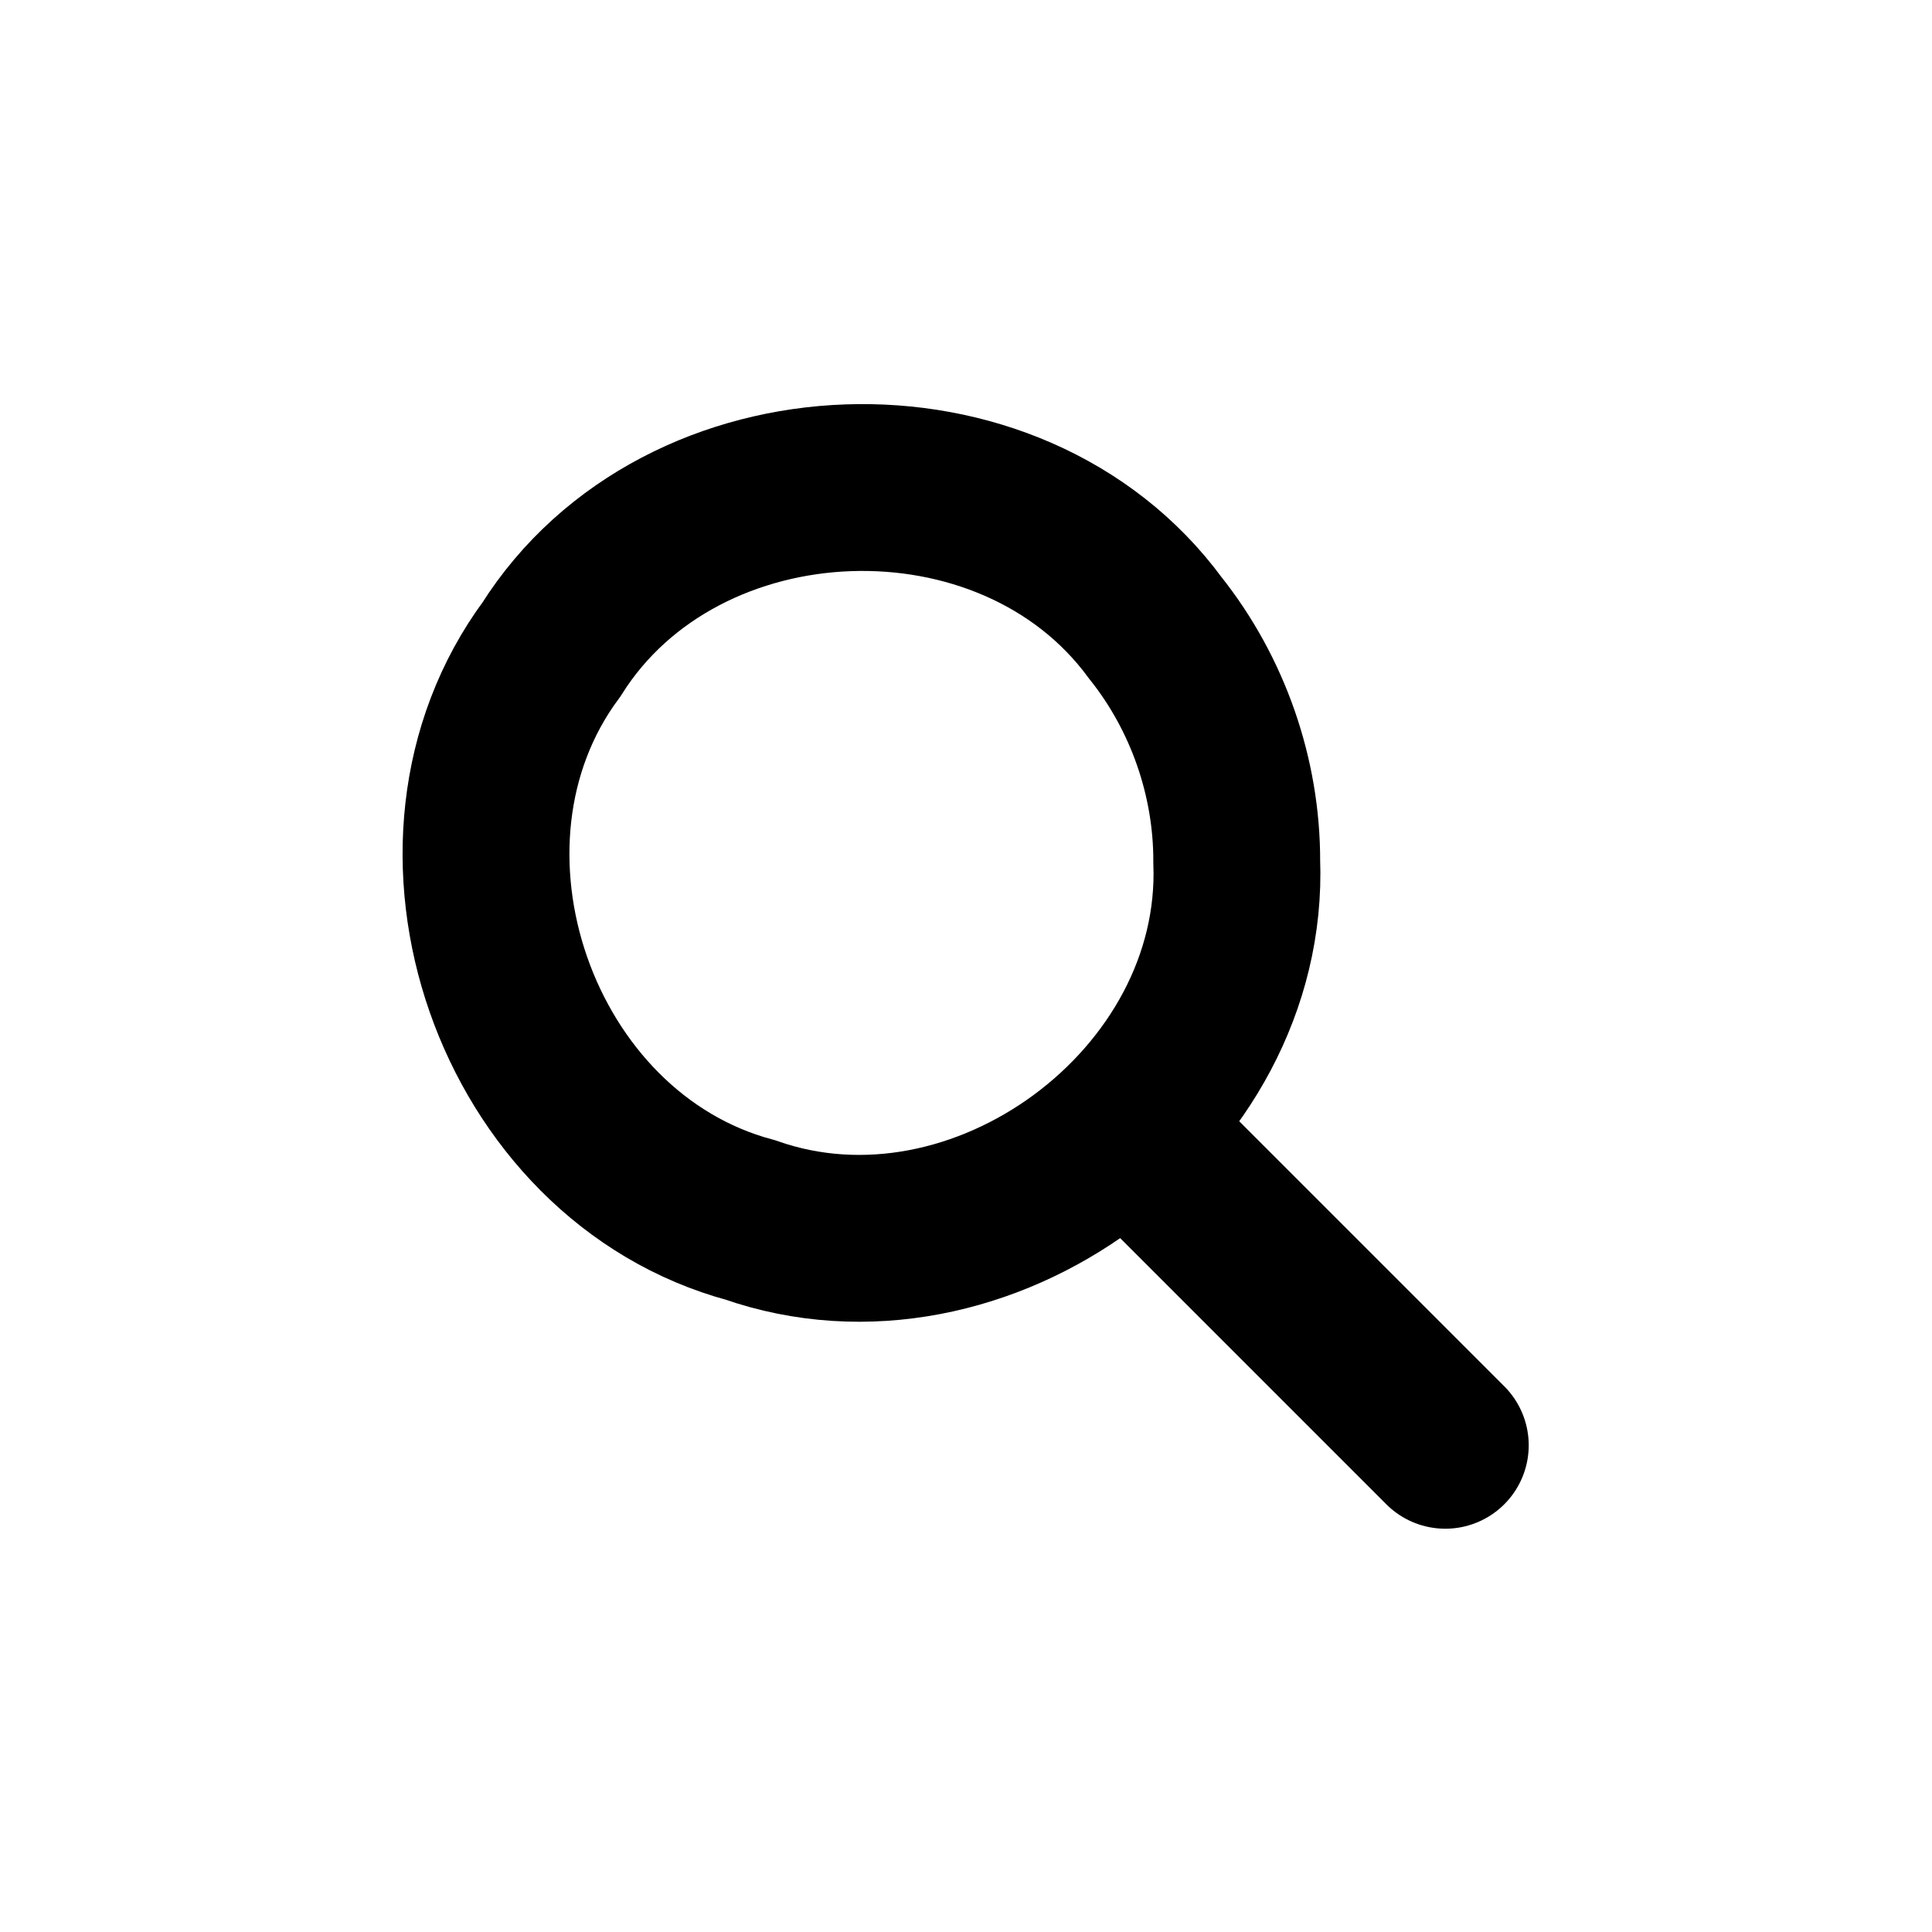
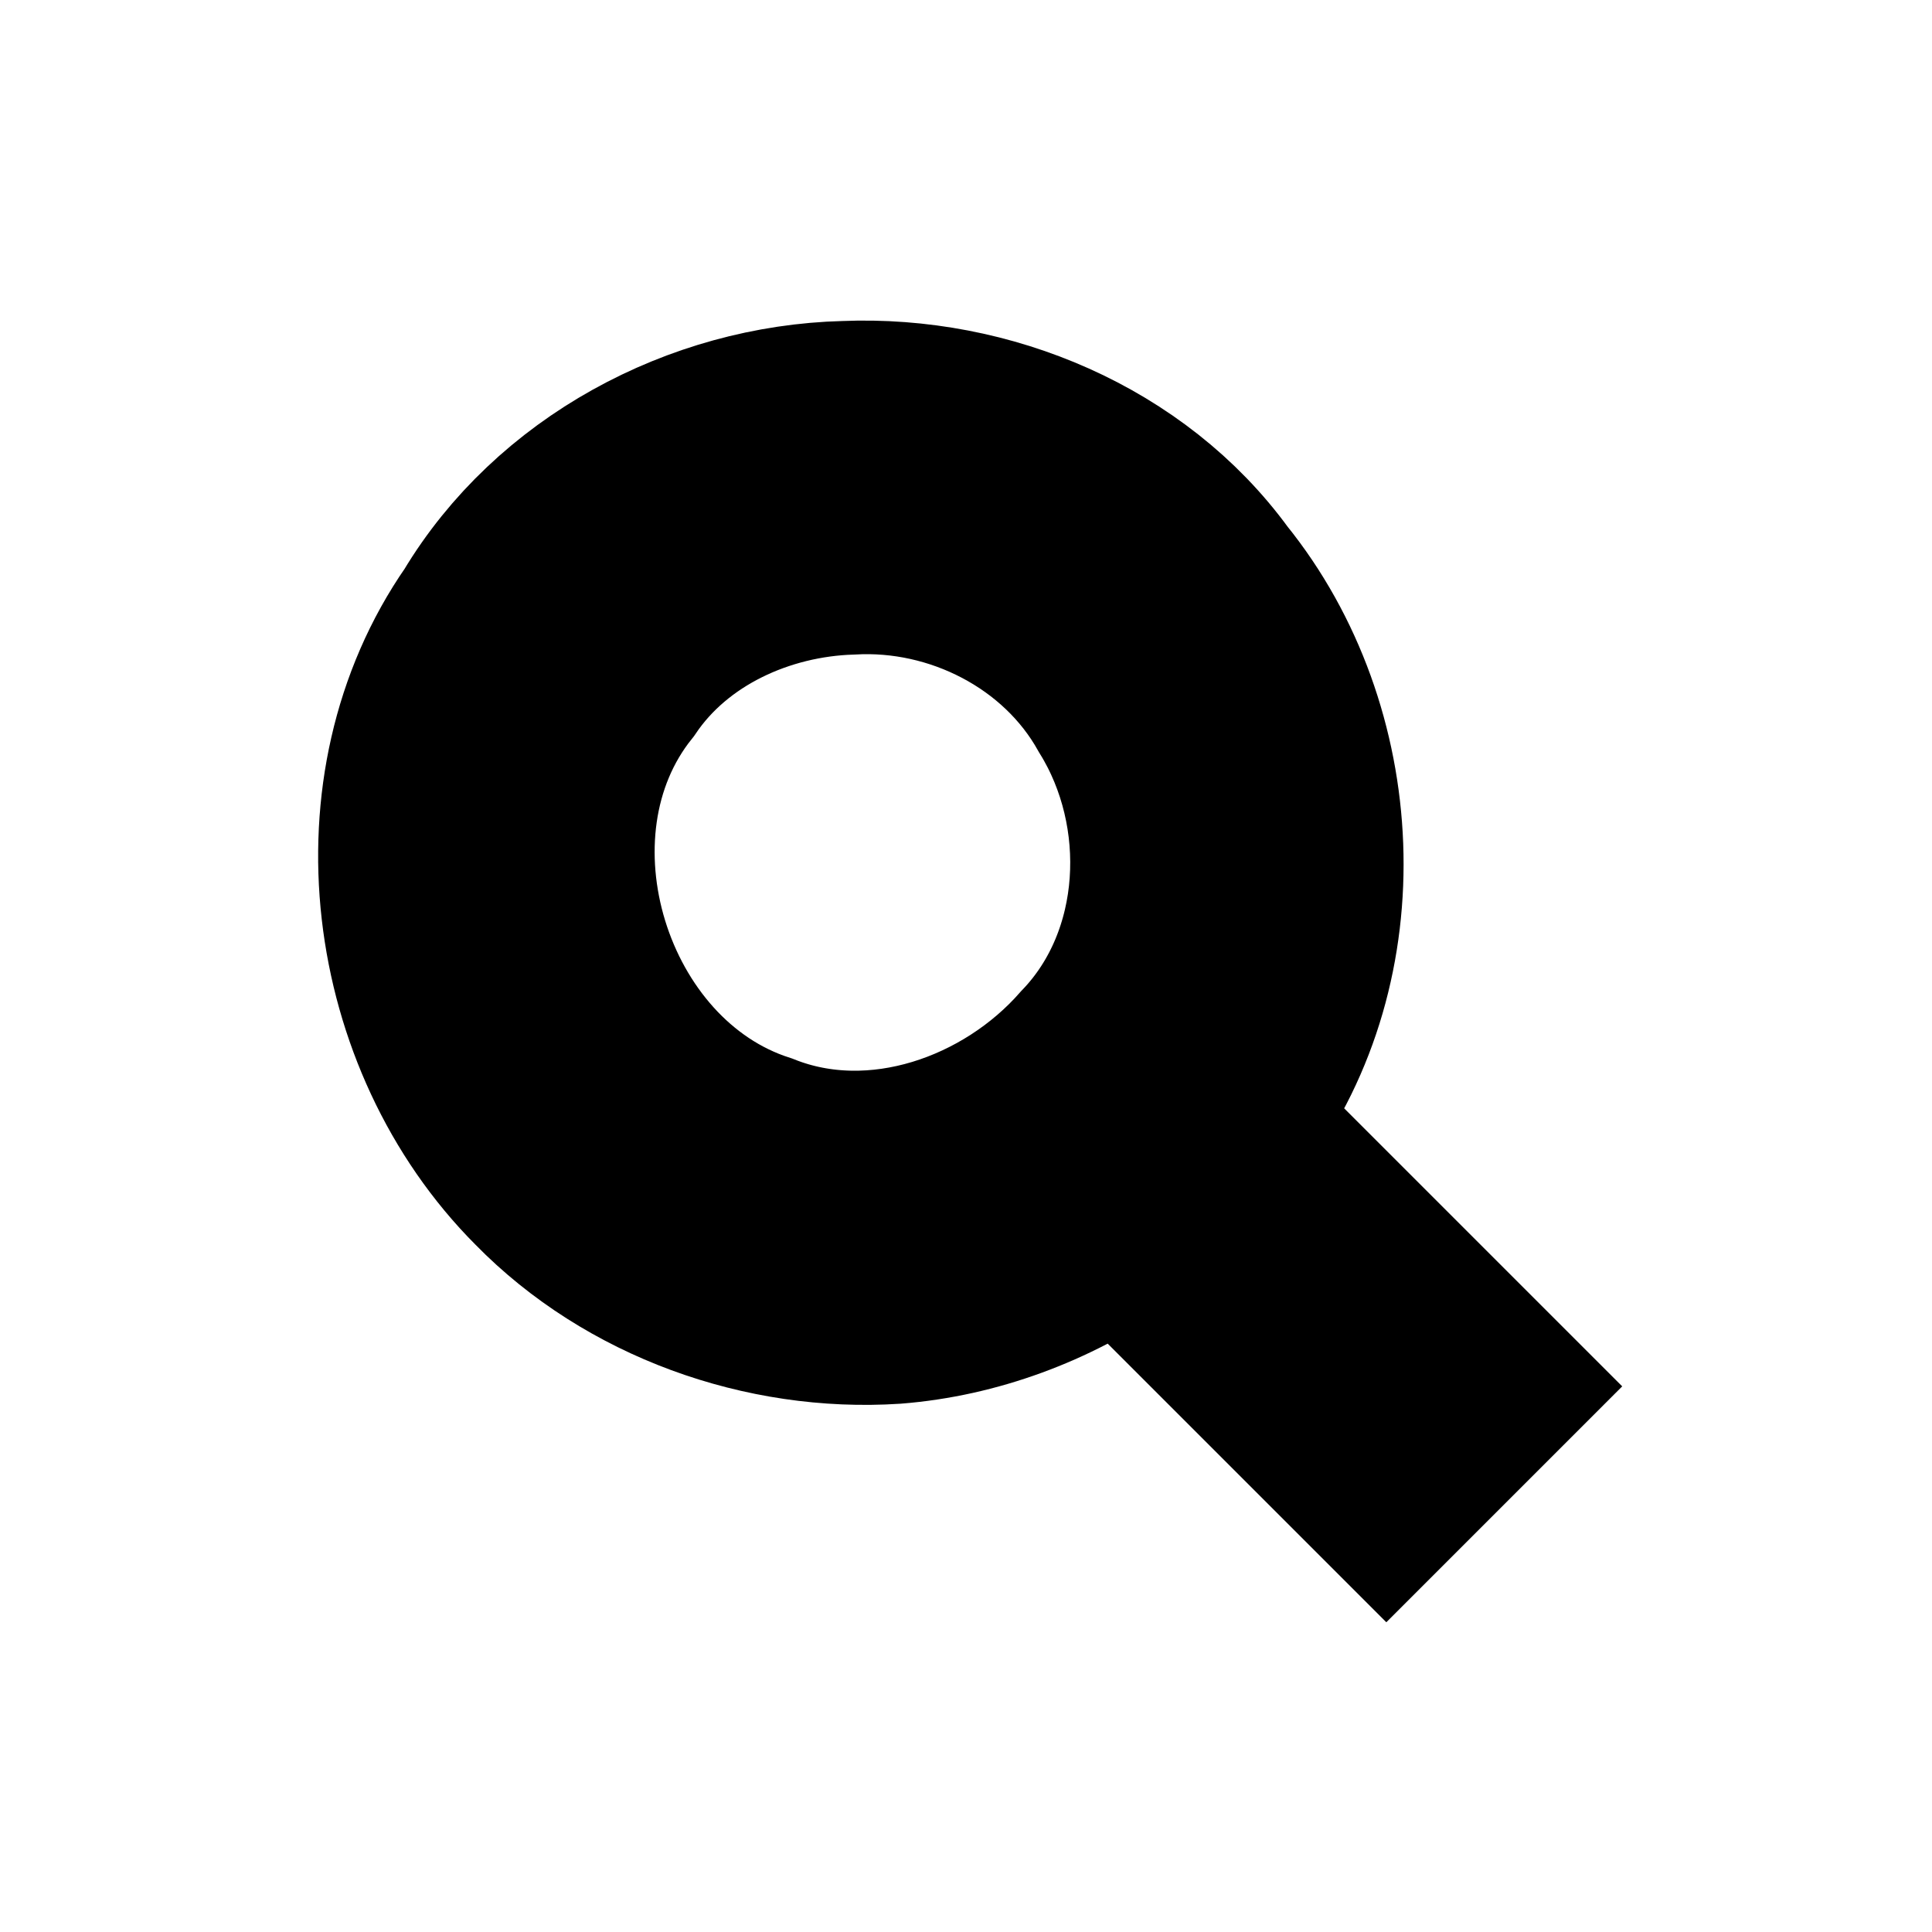
<svg xmlns="http://www.w3.org/2000/svg" height="48" width="48" version="1.1">
  <g transform="matrix(1.0363 0 0 1.0363 -1.3989 -1.3989)" stroke="#000" stroke-linecap="round" stroke-width="4px" fill="none">
-     <path d="m31 22c0.222 5.836-6.155 10.527-11.66 8.598-5.638-1.514-8.245-8.989-4.768-13.68 3.113-4.94 11.024-5.22 14.478-0.512 1.256 1.575 1.955 3.58 1.95 5.594z" />
-     <path d="m29 29l7 7" />
+     <path style="color-rendering:auto;text-decoration-color:#000000;color:#000000;shape-rendering:auto;solid-color:#000000;text-decoration-line:none;fill:#000000;mix-blend-mode:normal;block-progression:tb;text-indent:0;image-rendering:auto;white-space:normal;text-decoration-style:solid;isolation:auto;text-transform:none" d="m21.611 11.045c-3.546 0.09-7.041 1.957-8.88 5.027-2.886 4.149-2.075 10.188 1.44 13.712 2.214 2.265 5.483 3.429 8.627 3.224 1.94-0.153 3.822-0.86 5.42-1.962l6.368 6.368 2.827-2.827-6.378-6.378c2.823-3.785 2.531-9.384-0.405-13.018-2.048-2.811-5.588-4.288-9.02-4.146zm0.143 3.999c2.488-0.142 5.008 1.131 6.23 3.328 1.531 2.473 1.377 5.951-0.677 8.09-1.841 2.102-4.968 3.212-7.644 2.148-4.227-1.359-6.085-7.311-3.288-10.796 1.185-1.756 3.299-2.707 5.379-2.77z" />
  </g>
</svg>
